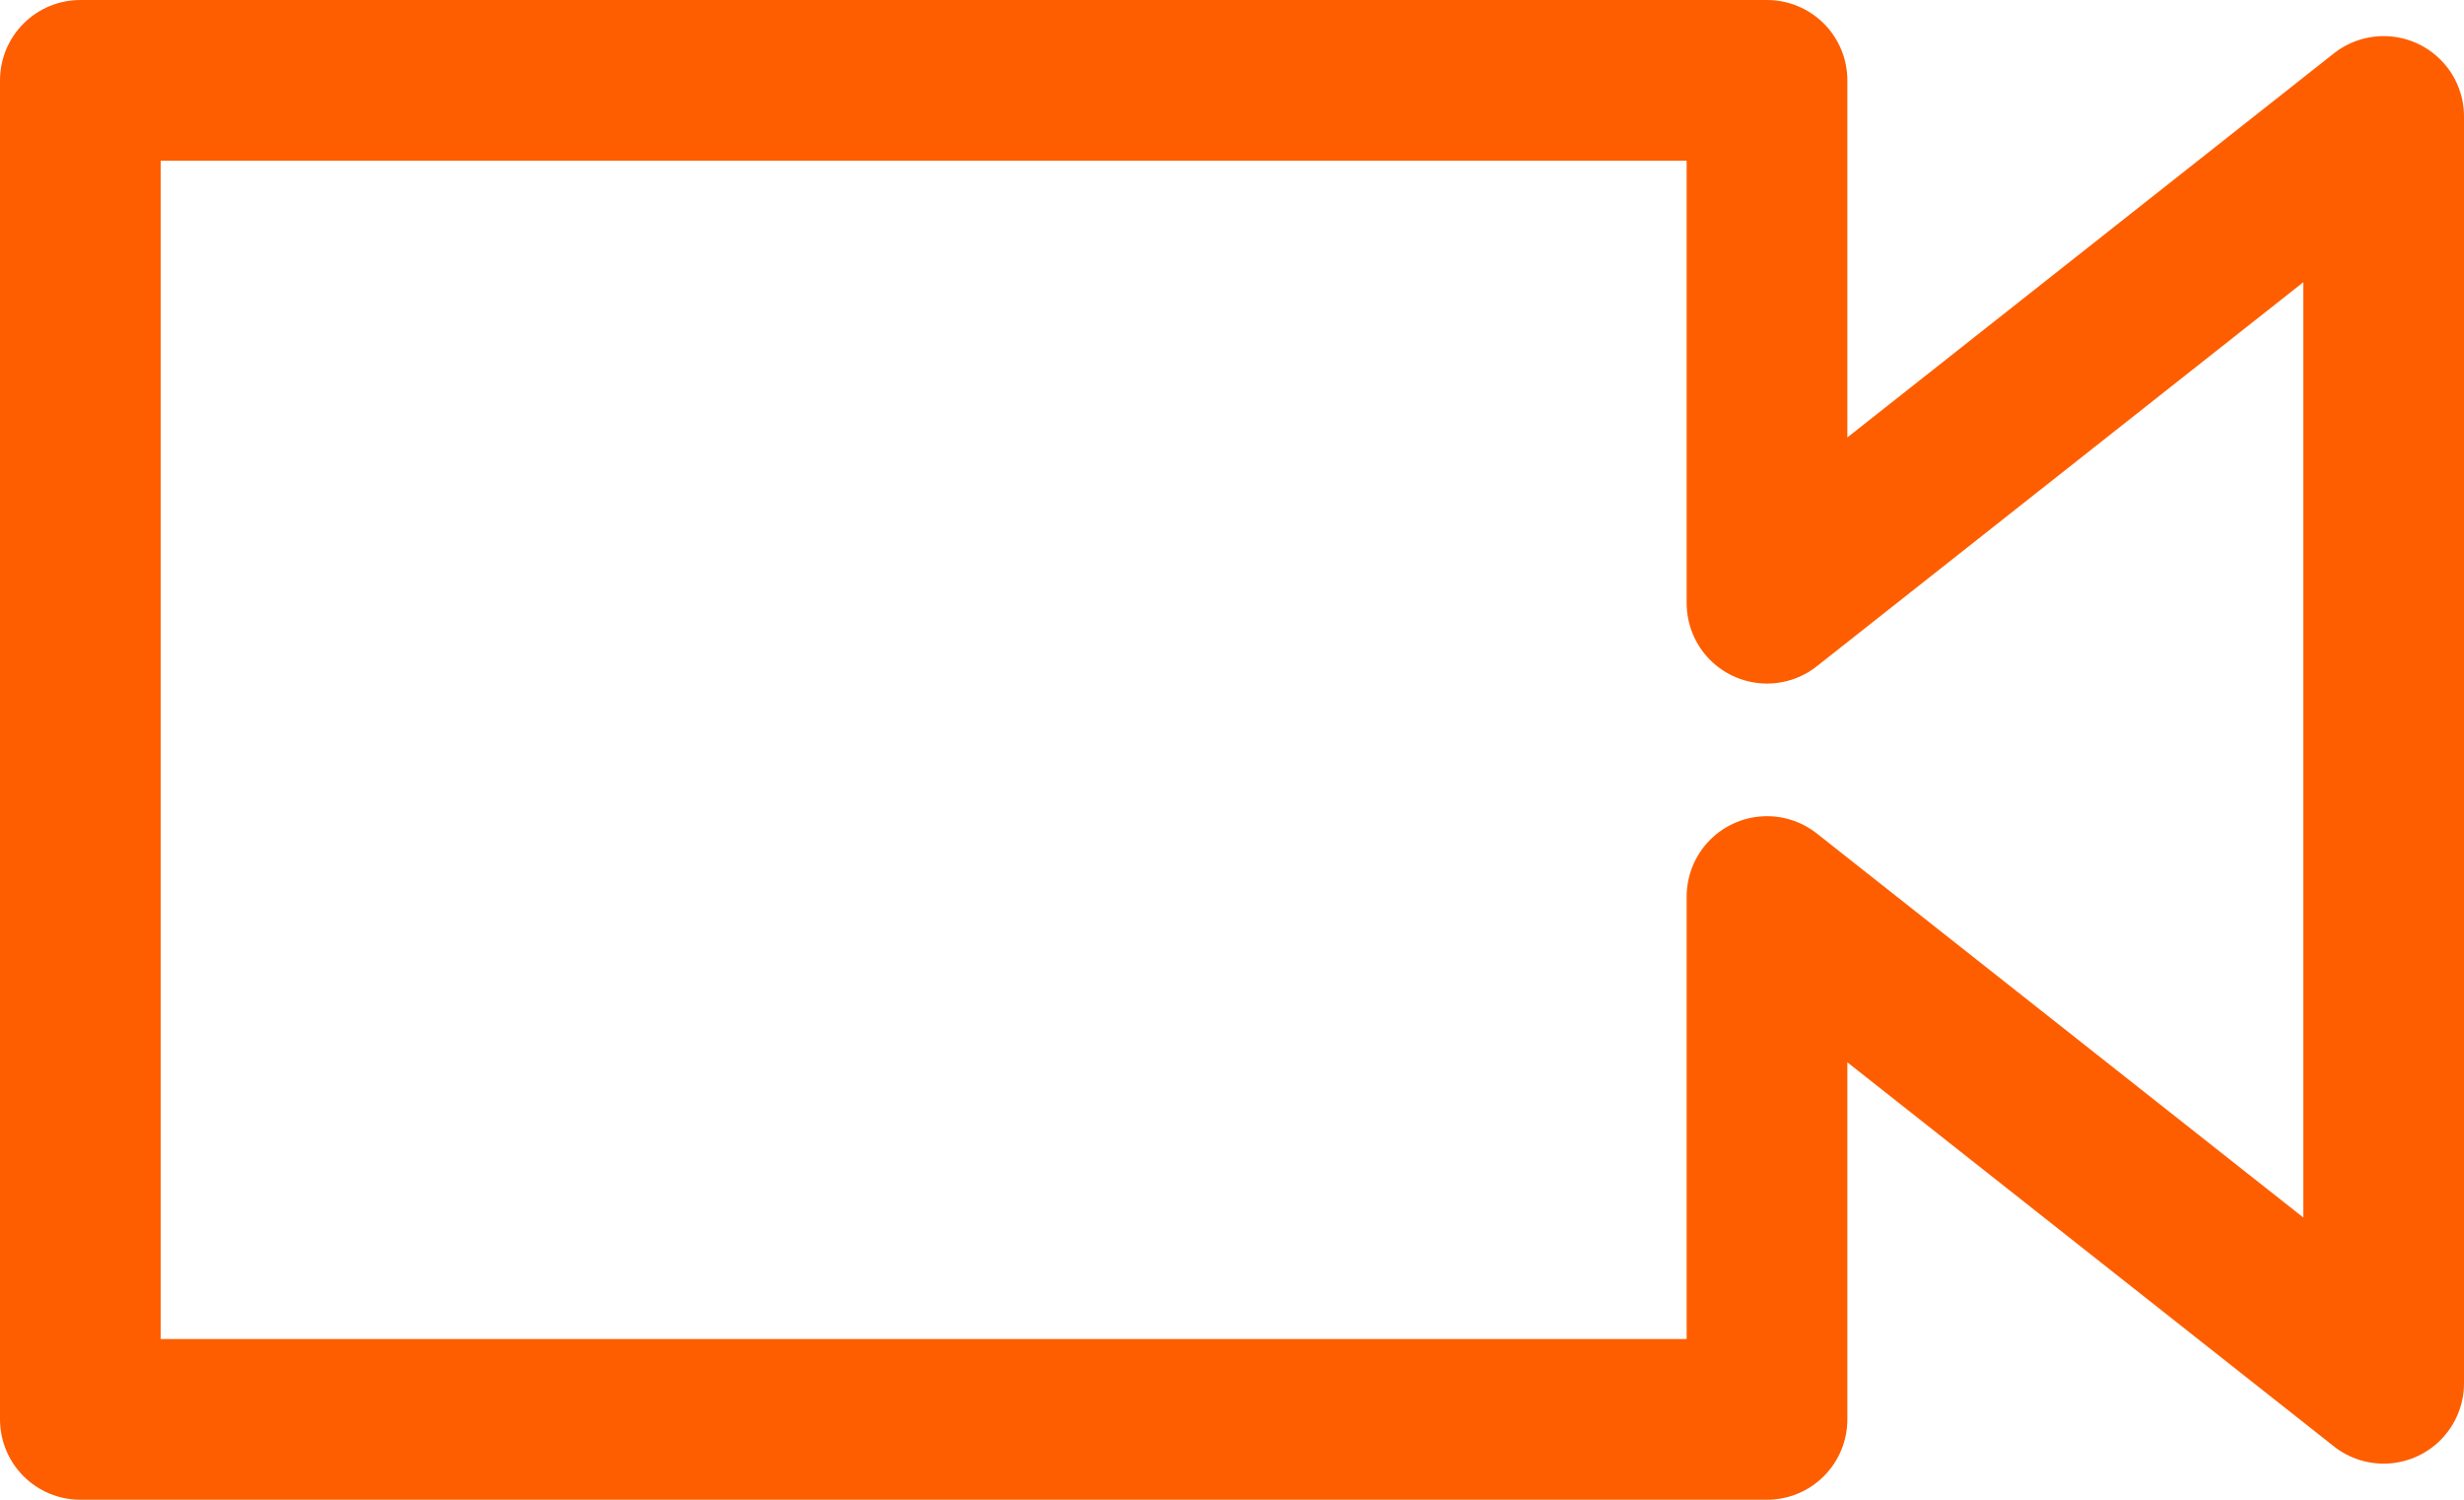
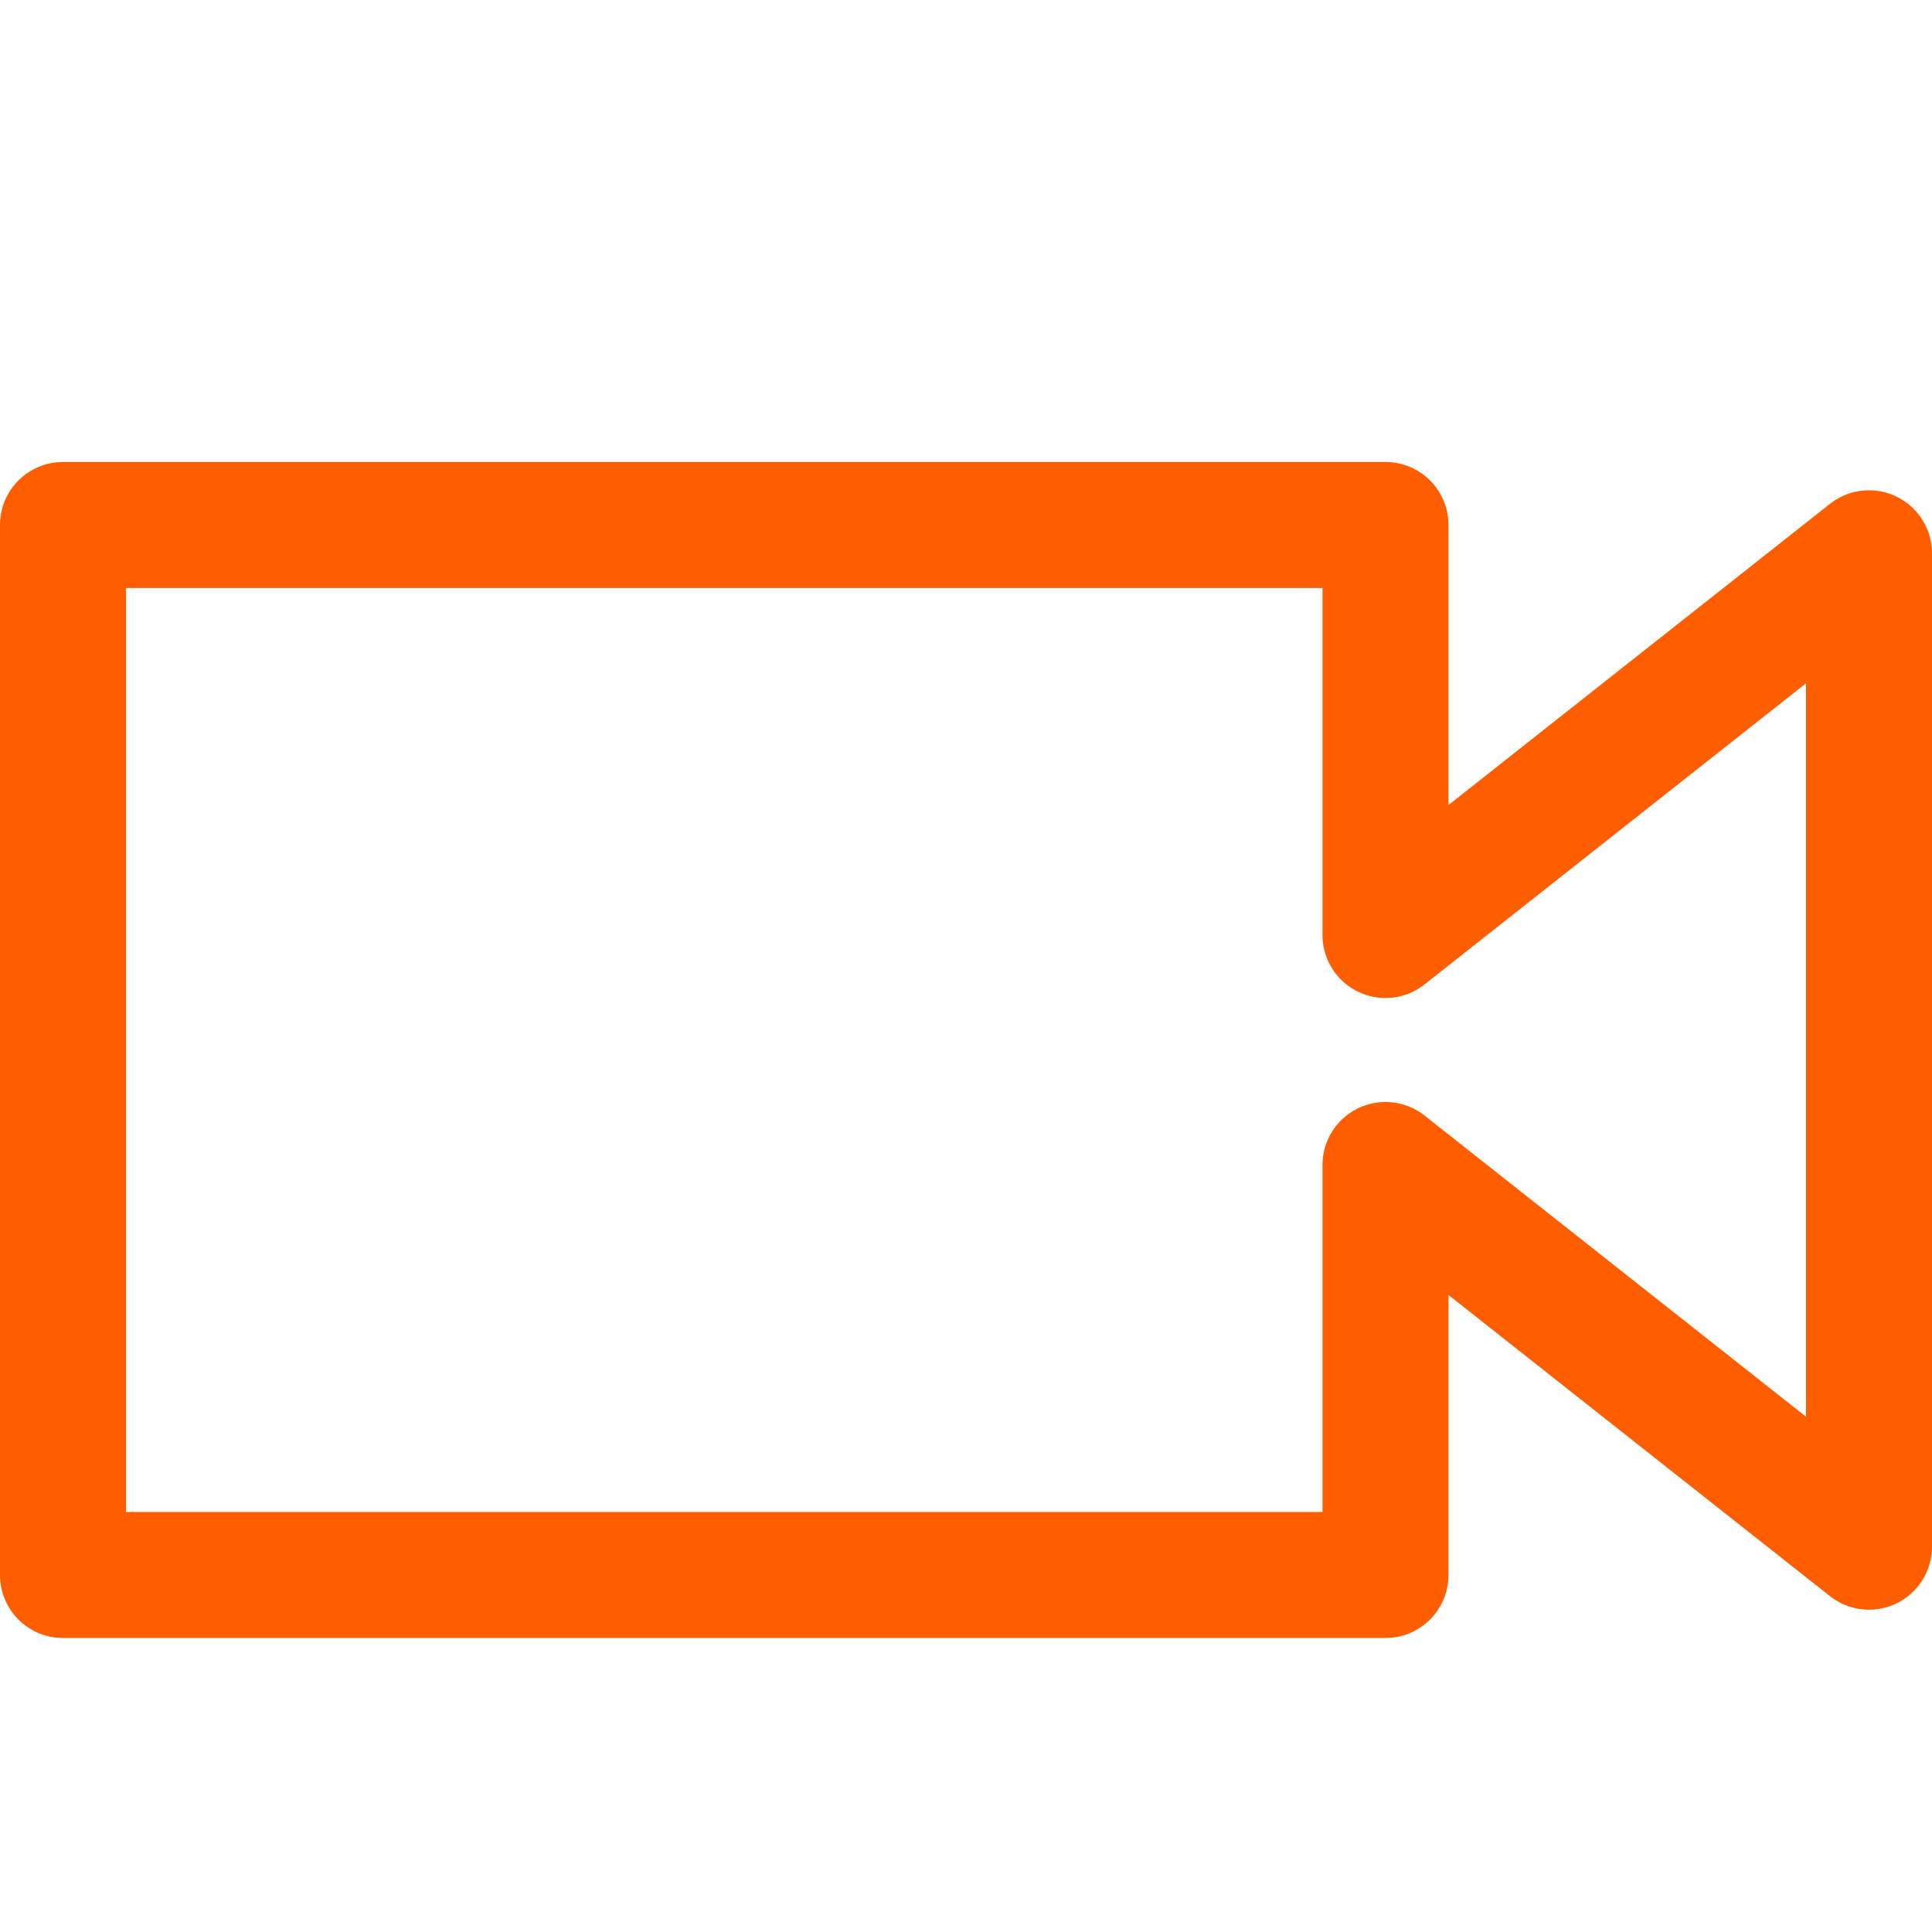
- <svg xmlns="http://www.w3.org/2000/svg" width="23px" height="14px" viewBox="0 0 23 14" version="1.1">
-   <defs />
-   <g id="Symbols" stroke="none" stroke-width="1" fill="none" fill-rule="evenodd" stroke-linecap="round" stroke-linejoin="round">
-     <g id="settings_video_selected" stroke-width="1.5" class="color-i-stroke" stroke="#FE5E00">
-       <polygon id="videocall_icon" points="22.25 6.894 22.25 1.087 16.494 5.631 16.494 0.75 0.75 0.75 0.75 13.25 16.494 13.25 16.494 8.369 22.25 12.913" />
+ <svg xmlns="http://www.w3.org/2000/svg" width="23" height="23" viewBox="0 0 23 23" version="1.1" id="svg11">
+   <defs id="defs6" />
+   <g id="Symbols" style="fill:none;fill-rule:evenodd;stroke:none;stroke-width:1;stroke-linecap:round;stroke-linejoin:round" transform="translate(0,5.5)">
+     <g id="settings_video_selected" class="color-i-stroke" style="stroke:#fe5e00;stroke-width:1.5">
+       <polygon id="videocall_icon" points="22.25,6.894 22.25,1.087 16.494,5.631 16.494,0.75 0.75,0.75 0.75,13.25 16.494,13.25 16.494,8.369 22.25,12.913 " />
    </g>
  </g>
</svg>
